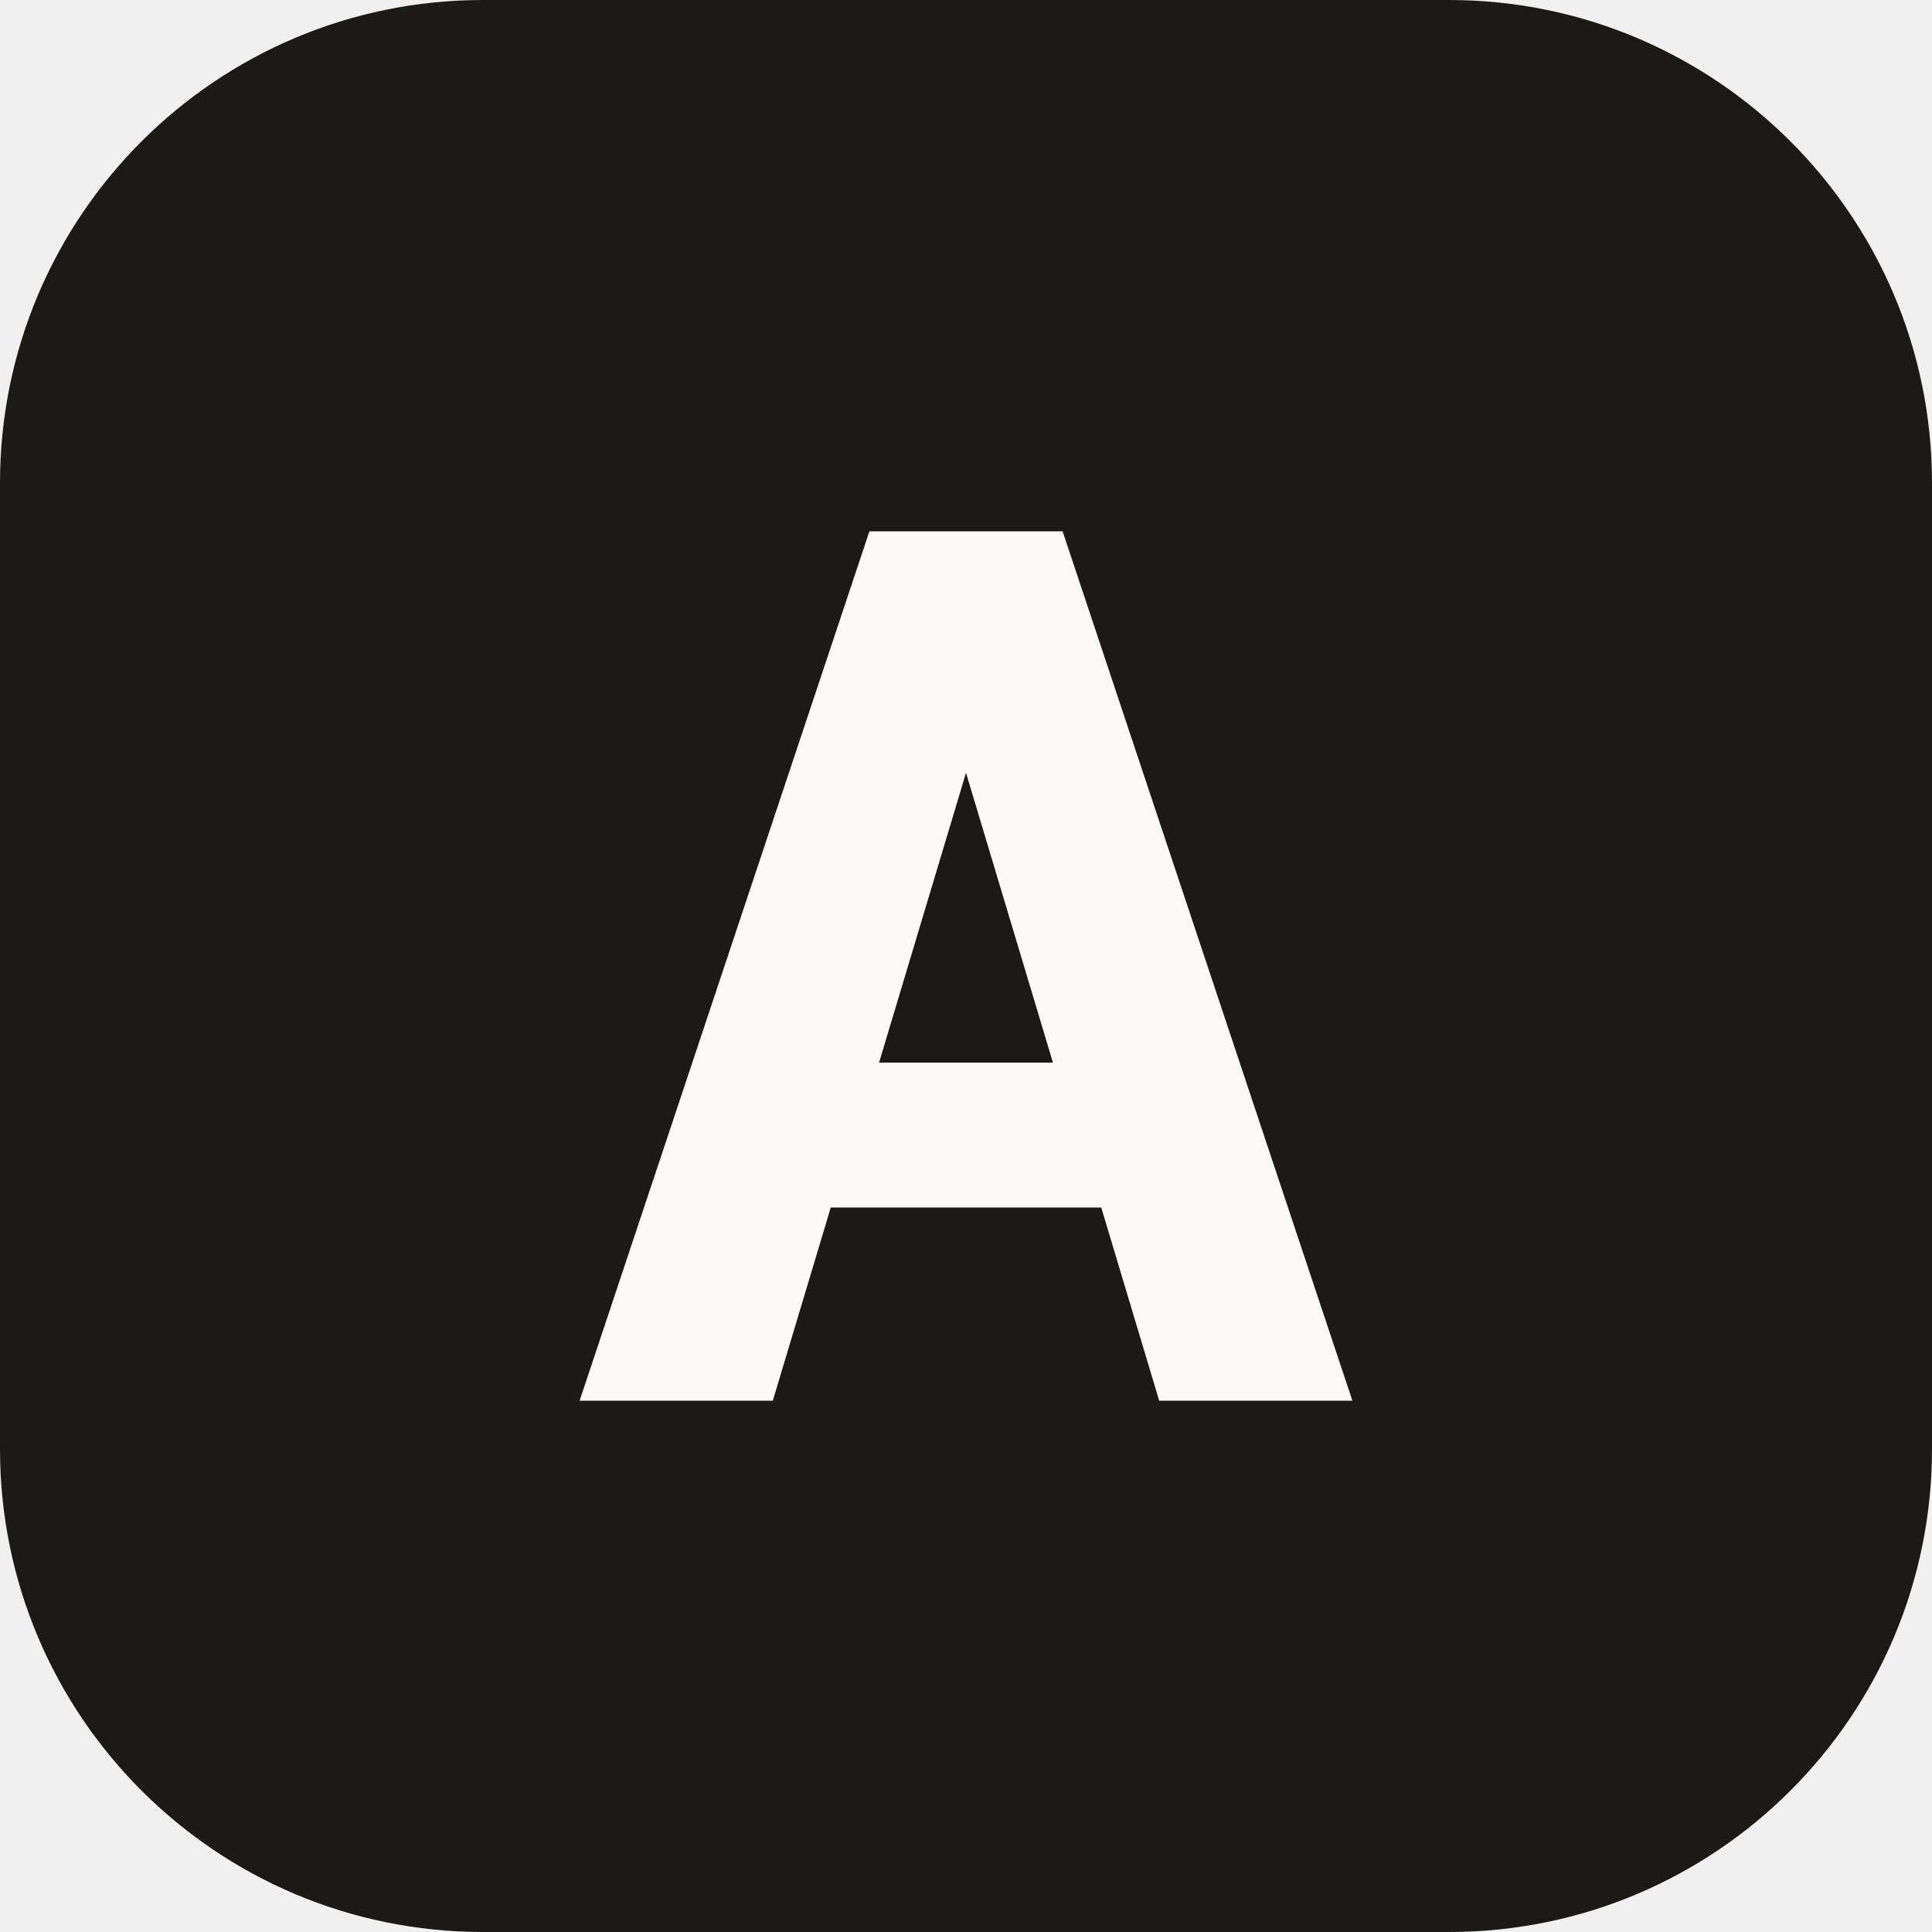
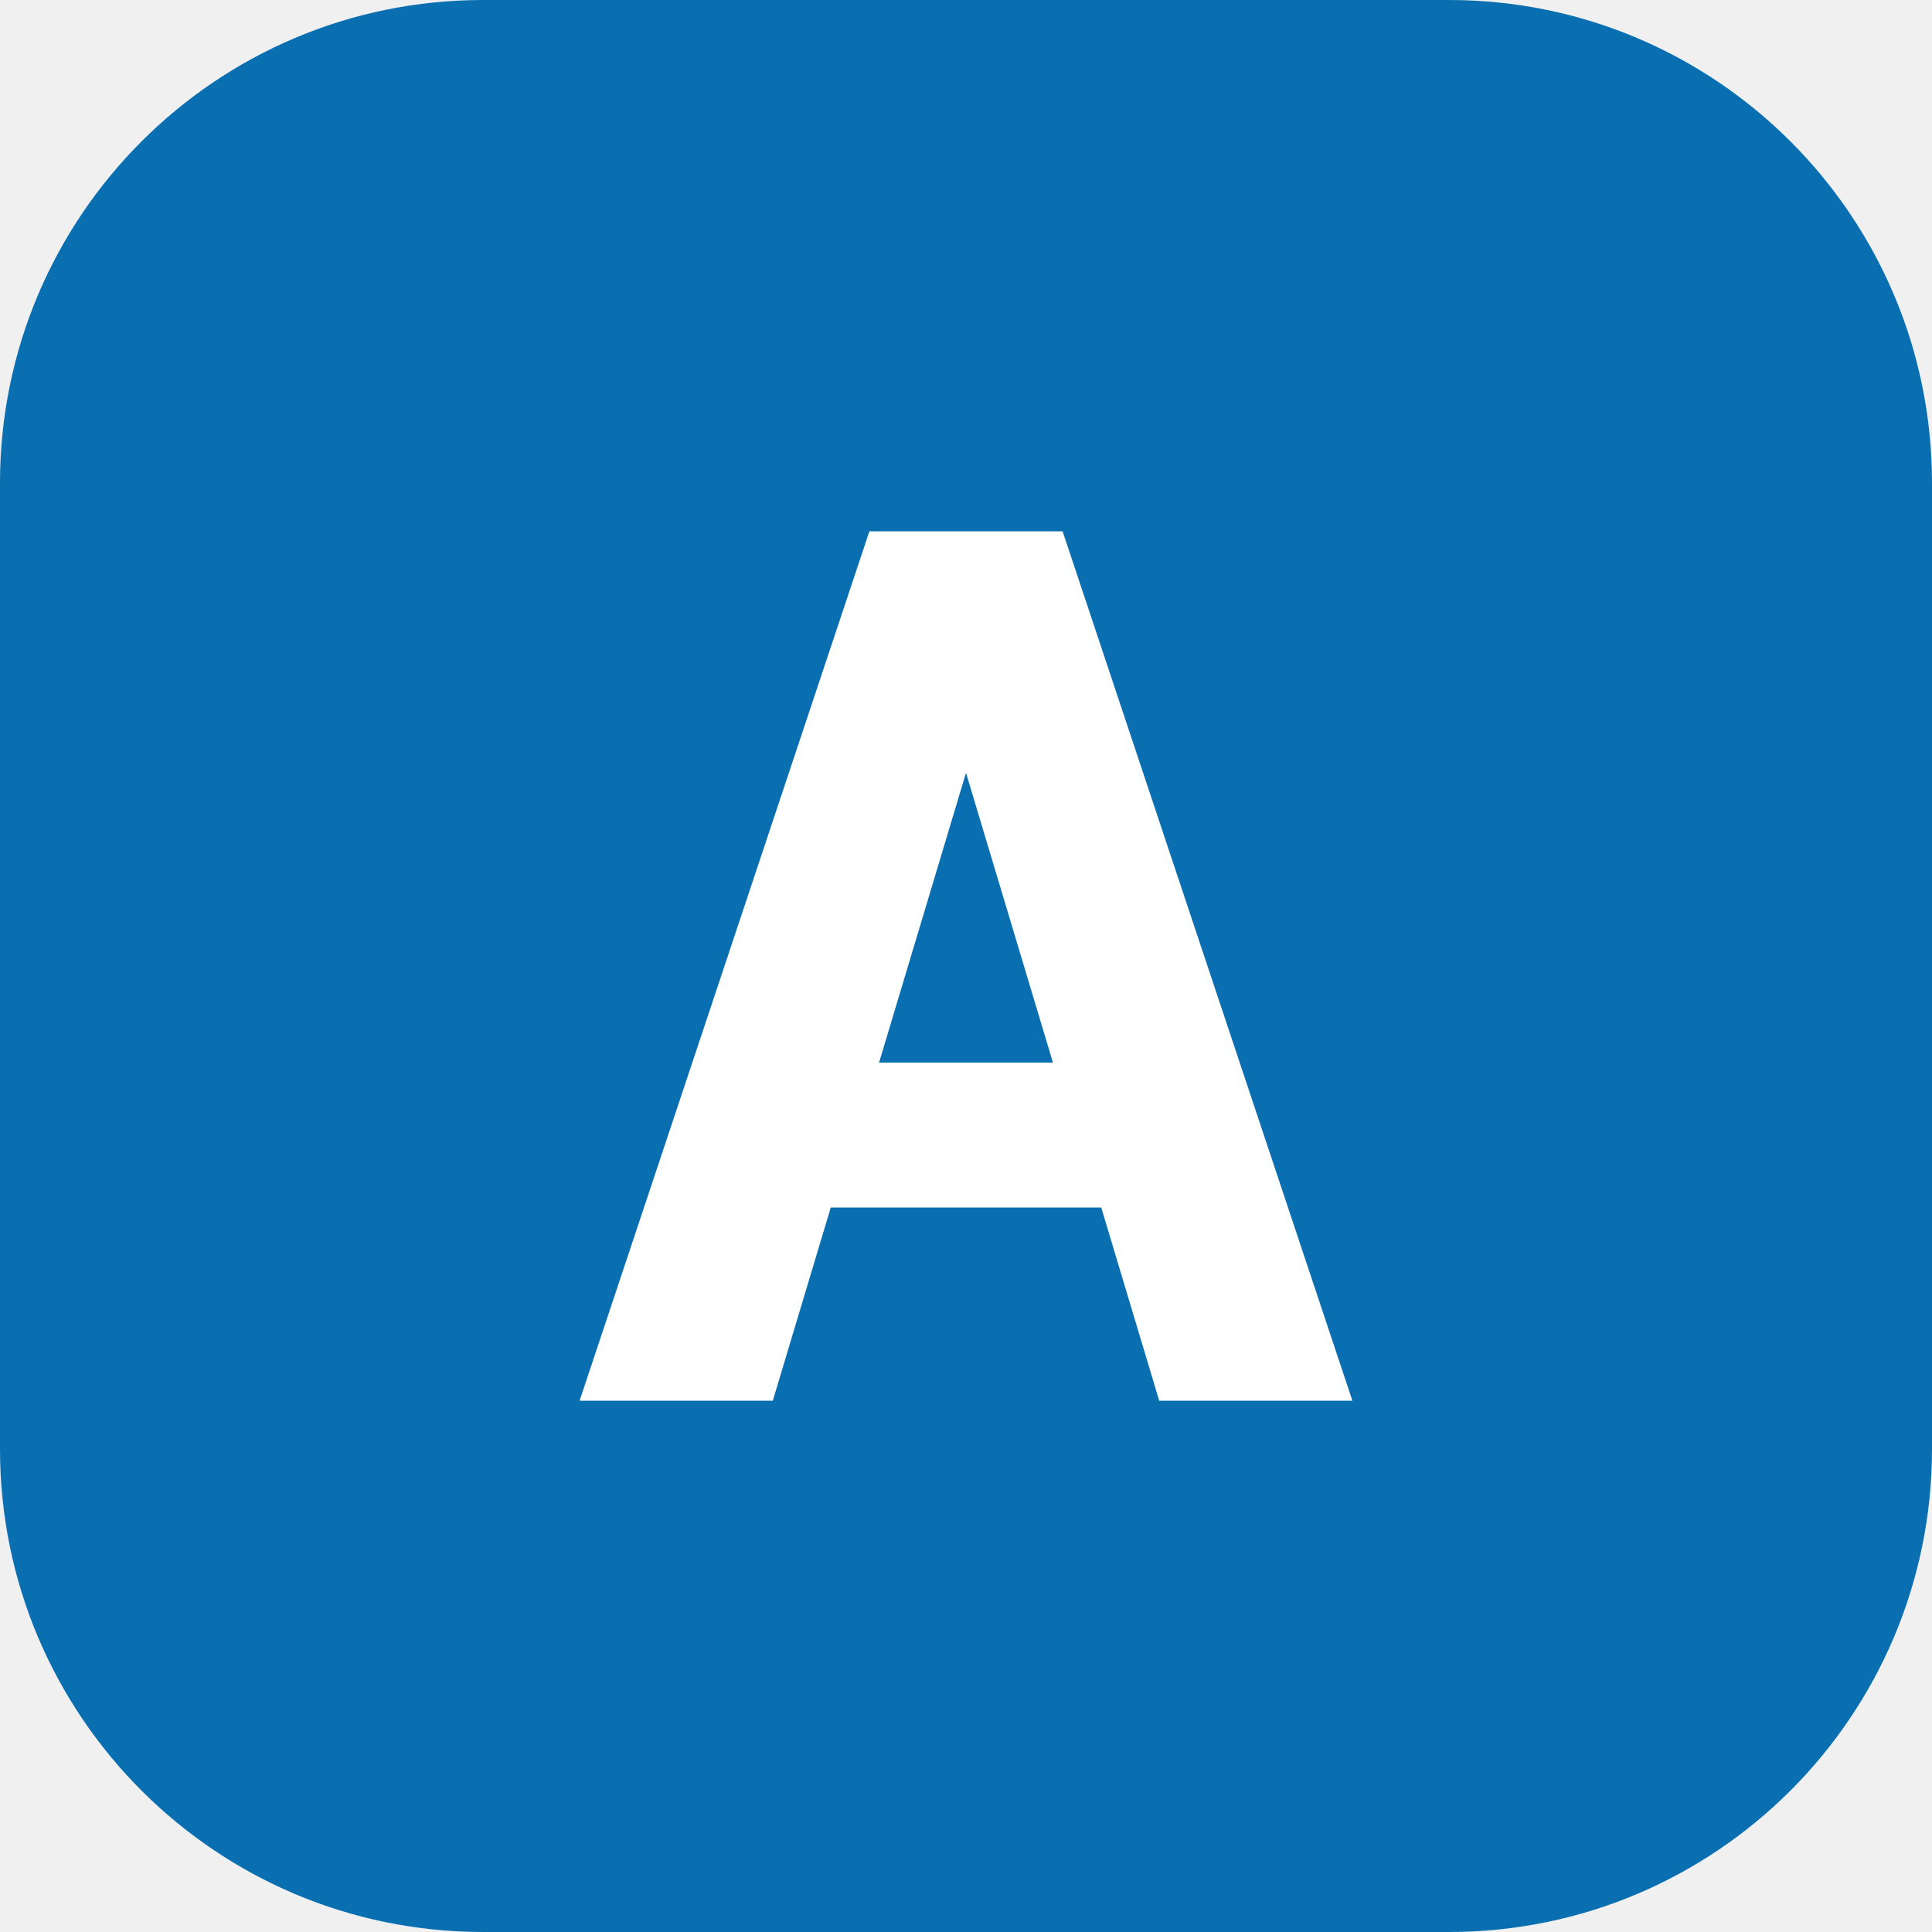
<svg xmlns="http://www.w3.org/2000/svg" viewBox="0 0 40 40">
-   <rect width="40" height="40" rx="10" fill="#1b1a17" />
-   <path d="m12 29 6-18h4l6 18h-4l-1.2-4h-5.6L16 29Zm6.2-7h3.6L20 16Z" fill="#fbfaf7" />
+   <rect width="40" height="40" rx="10" fill="#0a6fb0" />
+   <path d="m12 29 6-18h4l6 18h-4l-1.2-4h-5.6L16 29Zm6.2-7h3.6L20 16Z" fill="#ffffff" />
</svg>
